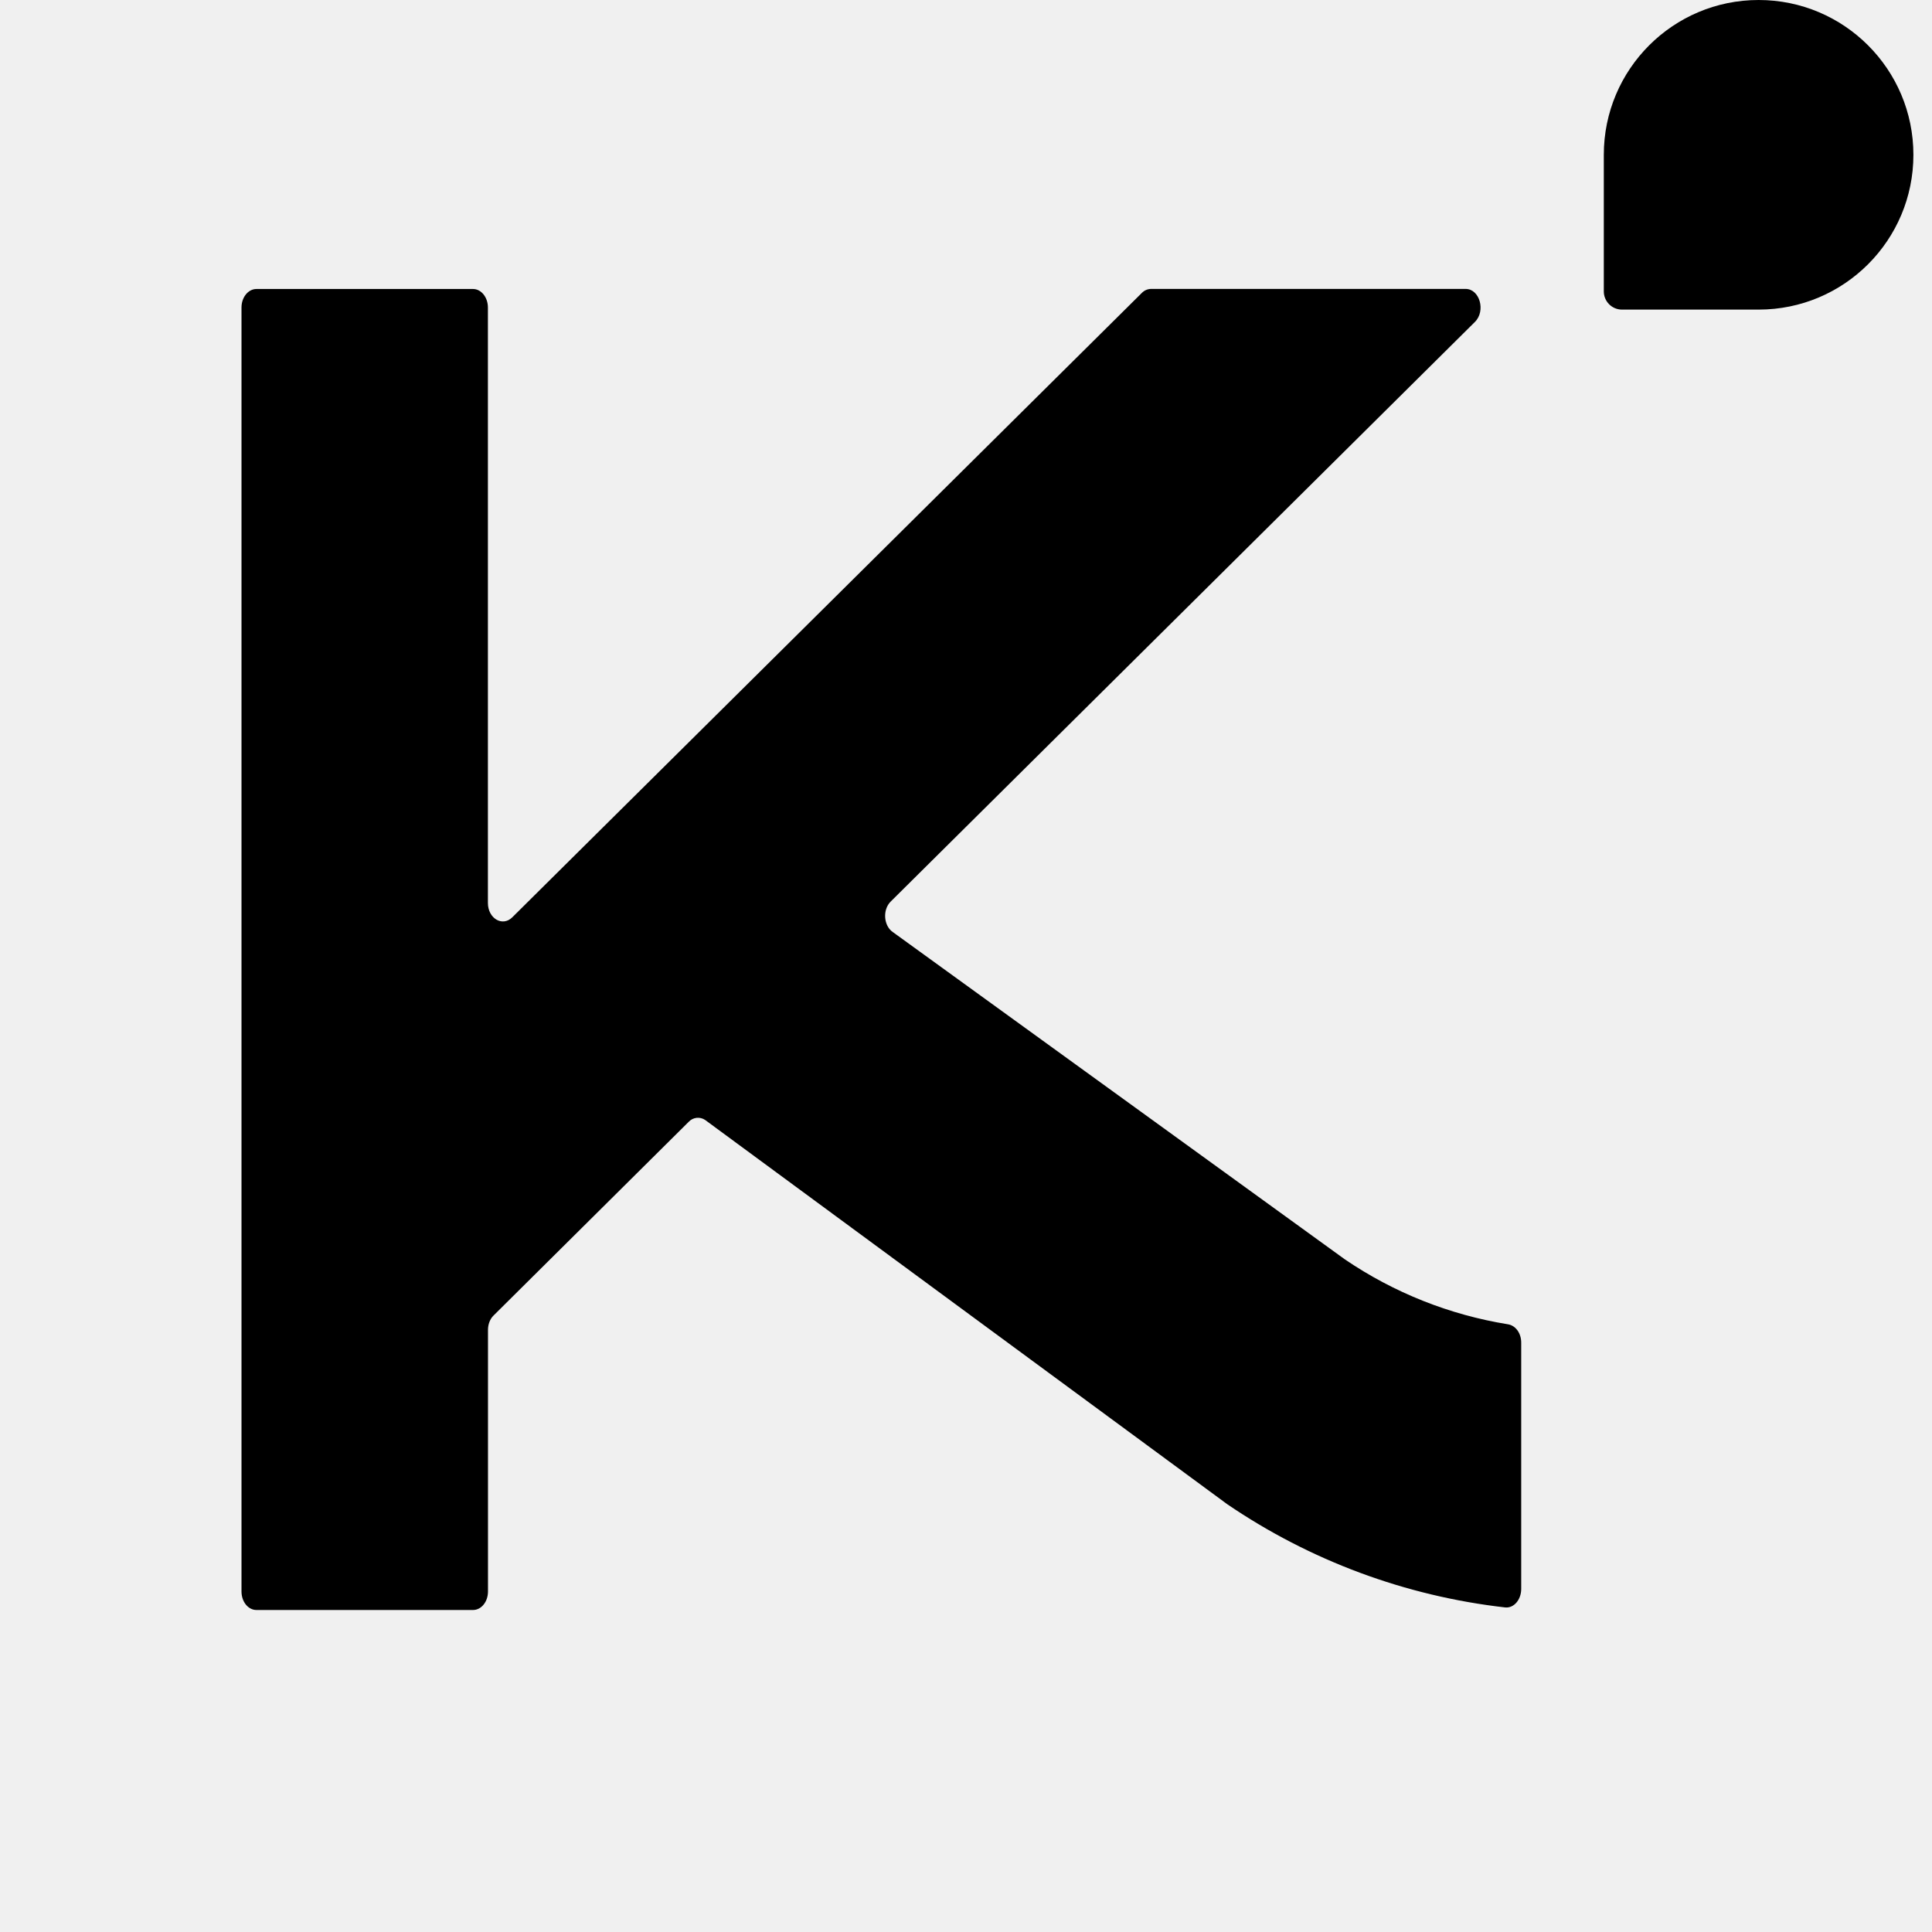
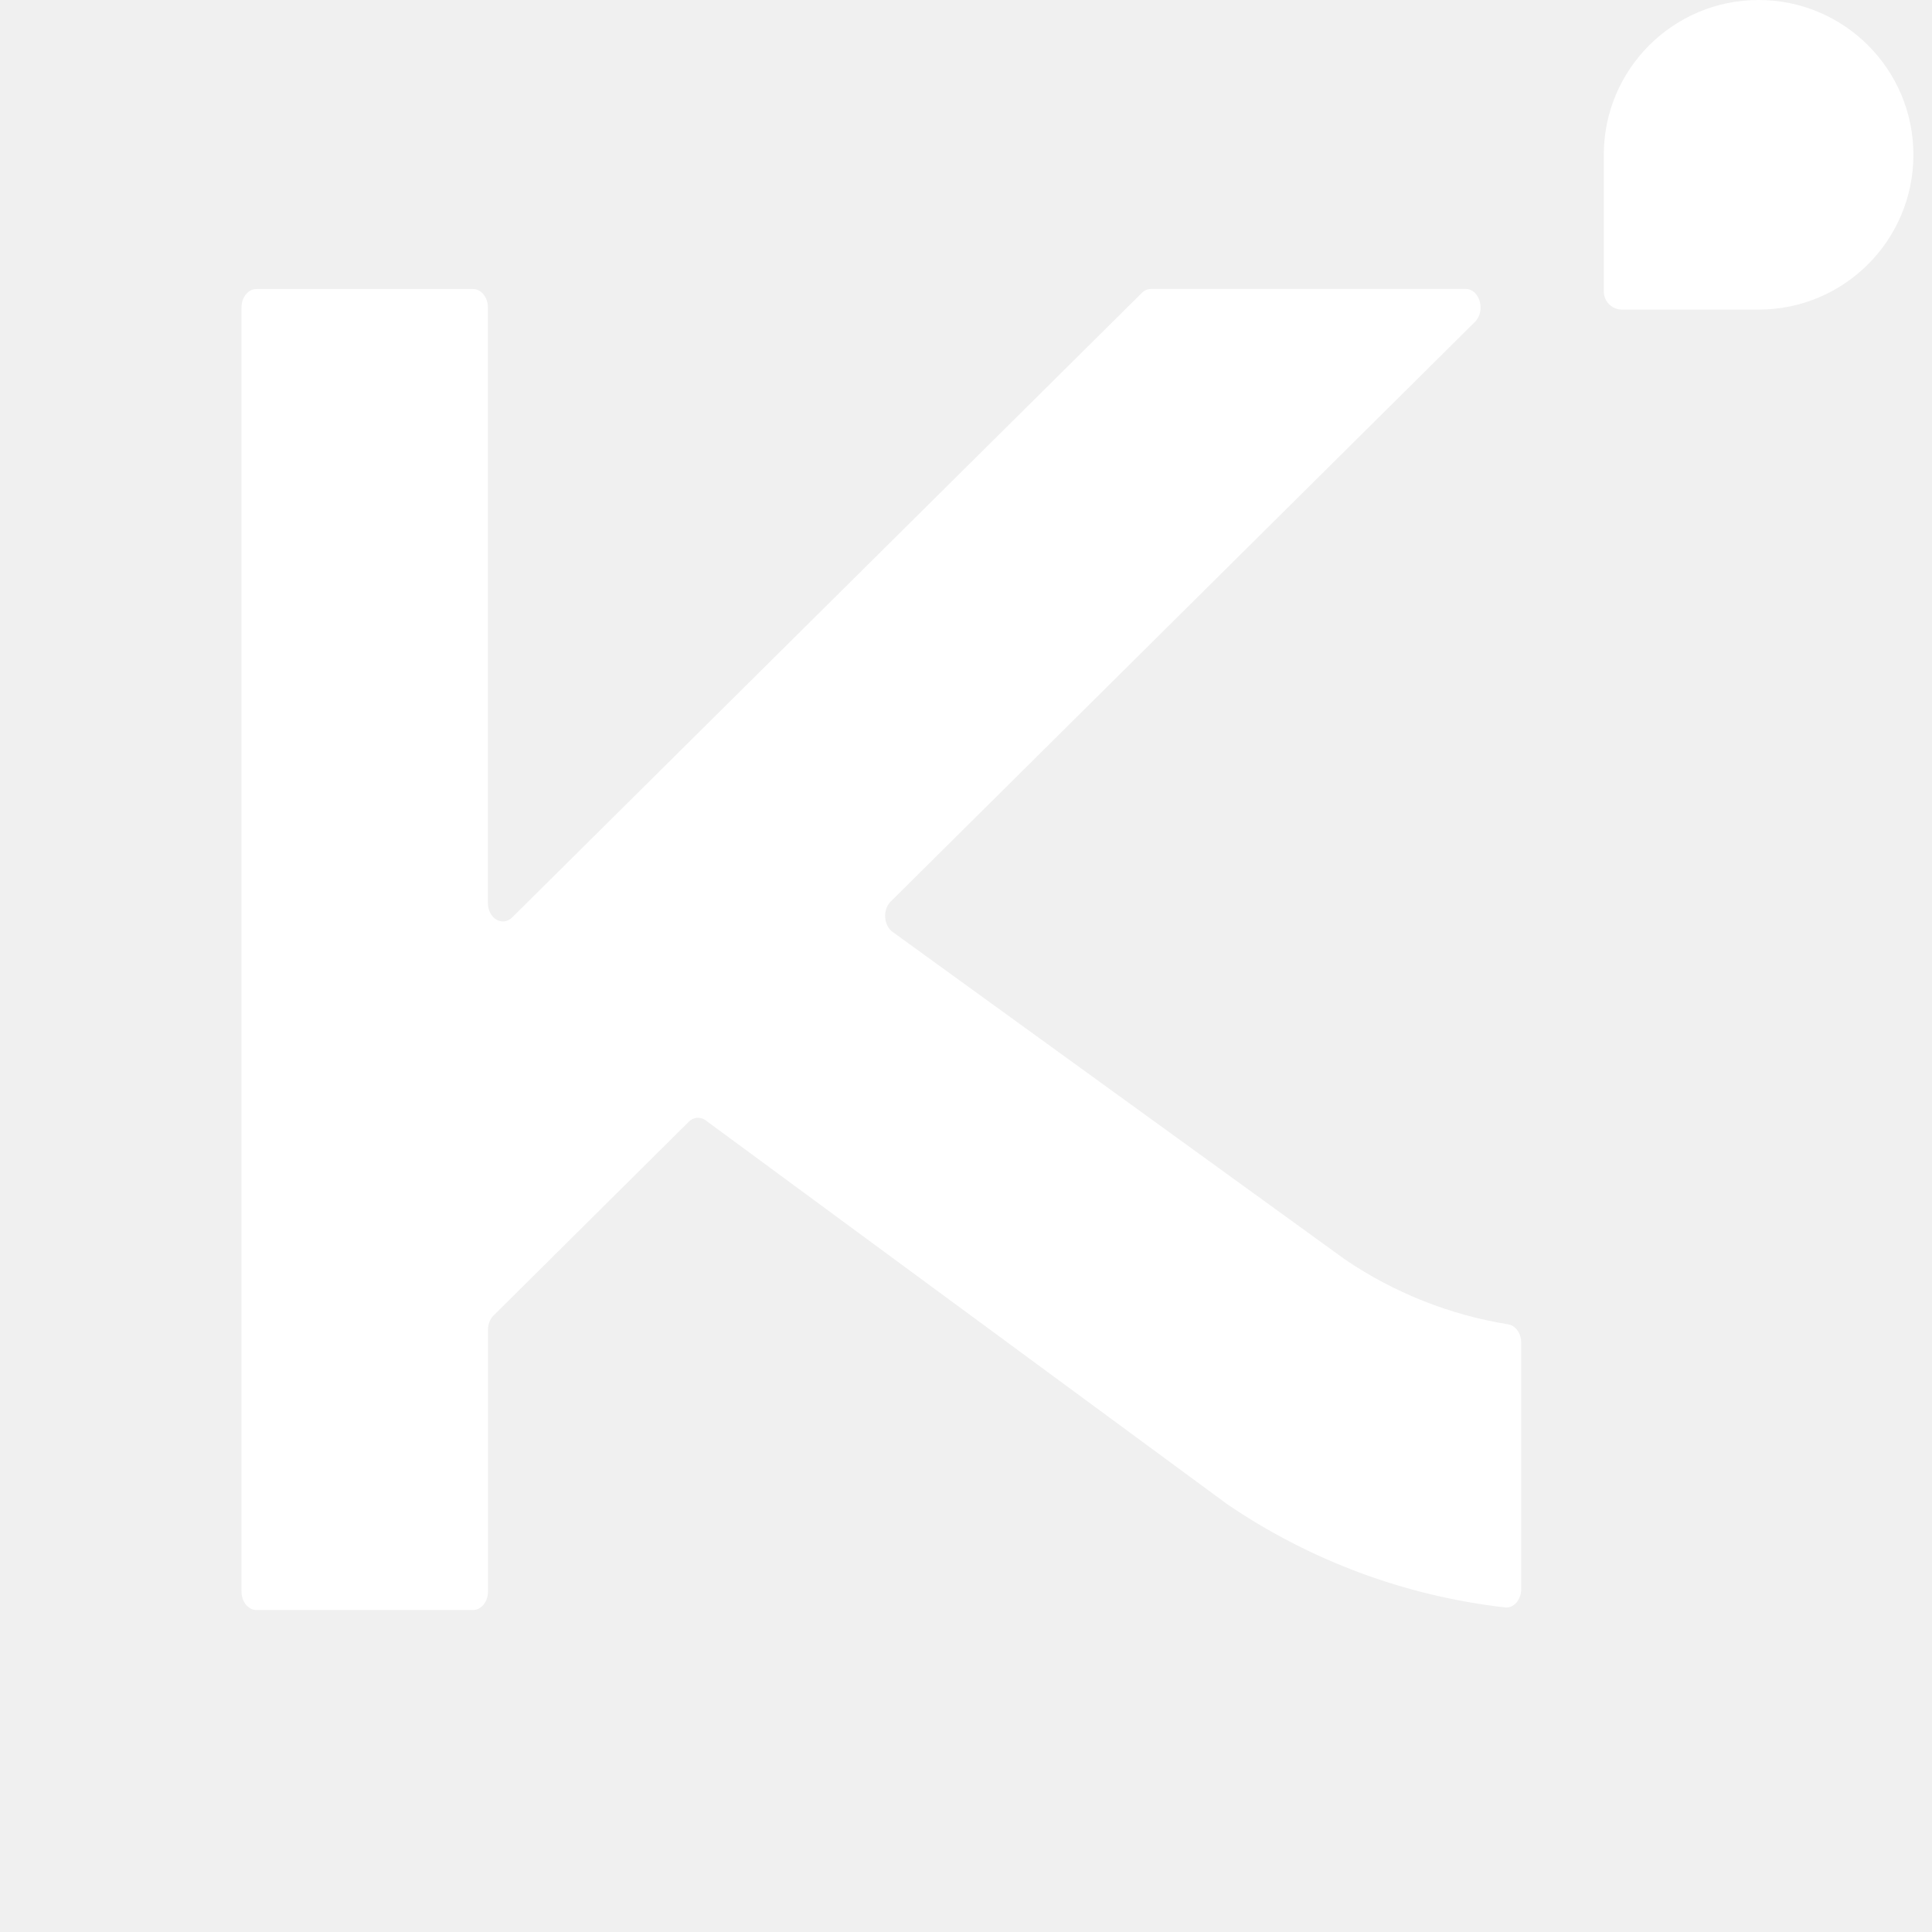
- <svg xmlns="http://www.w3.org/2000/svg" fill="currentColor" fill-rule="evenodd" height="1em" style="flex:none;line-height:1" viewBox="0 0 24 24" width="1em">
+ <svg xmlns="http://www.w3.org/2000/svg" fill="#ffffff" fill-rule="evenodd" height="1em" style="flex:none;line-height:1" viewBox="0 0 24 24" width="1em">
  <path d="M21.846 0a1.923 1.923 0 110 3.846H20.15a.226.226 0 01-.227-.226V1.923C19.923.861 20.784 0 21.846 0z" />
  <path d="M11.065 11.199l7.257-7.2c.137-.136.06-.41-.116-.41H14.3a.164.164 0 00-.117.051l-7.82 7.756c-.122.12-.302.013-.302-.179V3.82c0-.127-.083-.23-.185-.23H3.186c-.103 0-.186.103-.186.23V19.77c0 .128.083.23.186.23h2.69c.103 0 .186-.102.186-.23v-3.25c0-.069.025-.135.069-.178l2.424-2.406a.158.158 0 01.205-.023l6.484 4.772a7.677 7.677 0 003.453 1.283c.108.012.2-.095.2-.23v-3.06c0-.117-.07-.212-.164-.227a5.028 5.028 0 01-2.027-.807l-5.613-4.064c-.117-.078-.132-.279-.028-.381z" />
</svg>
